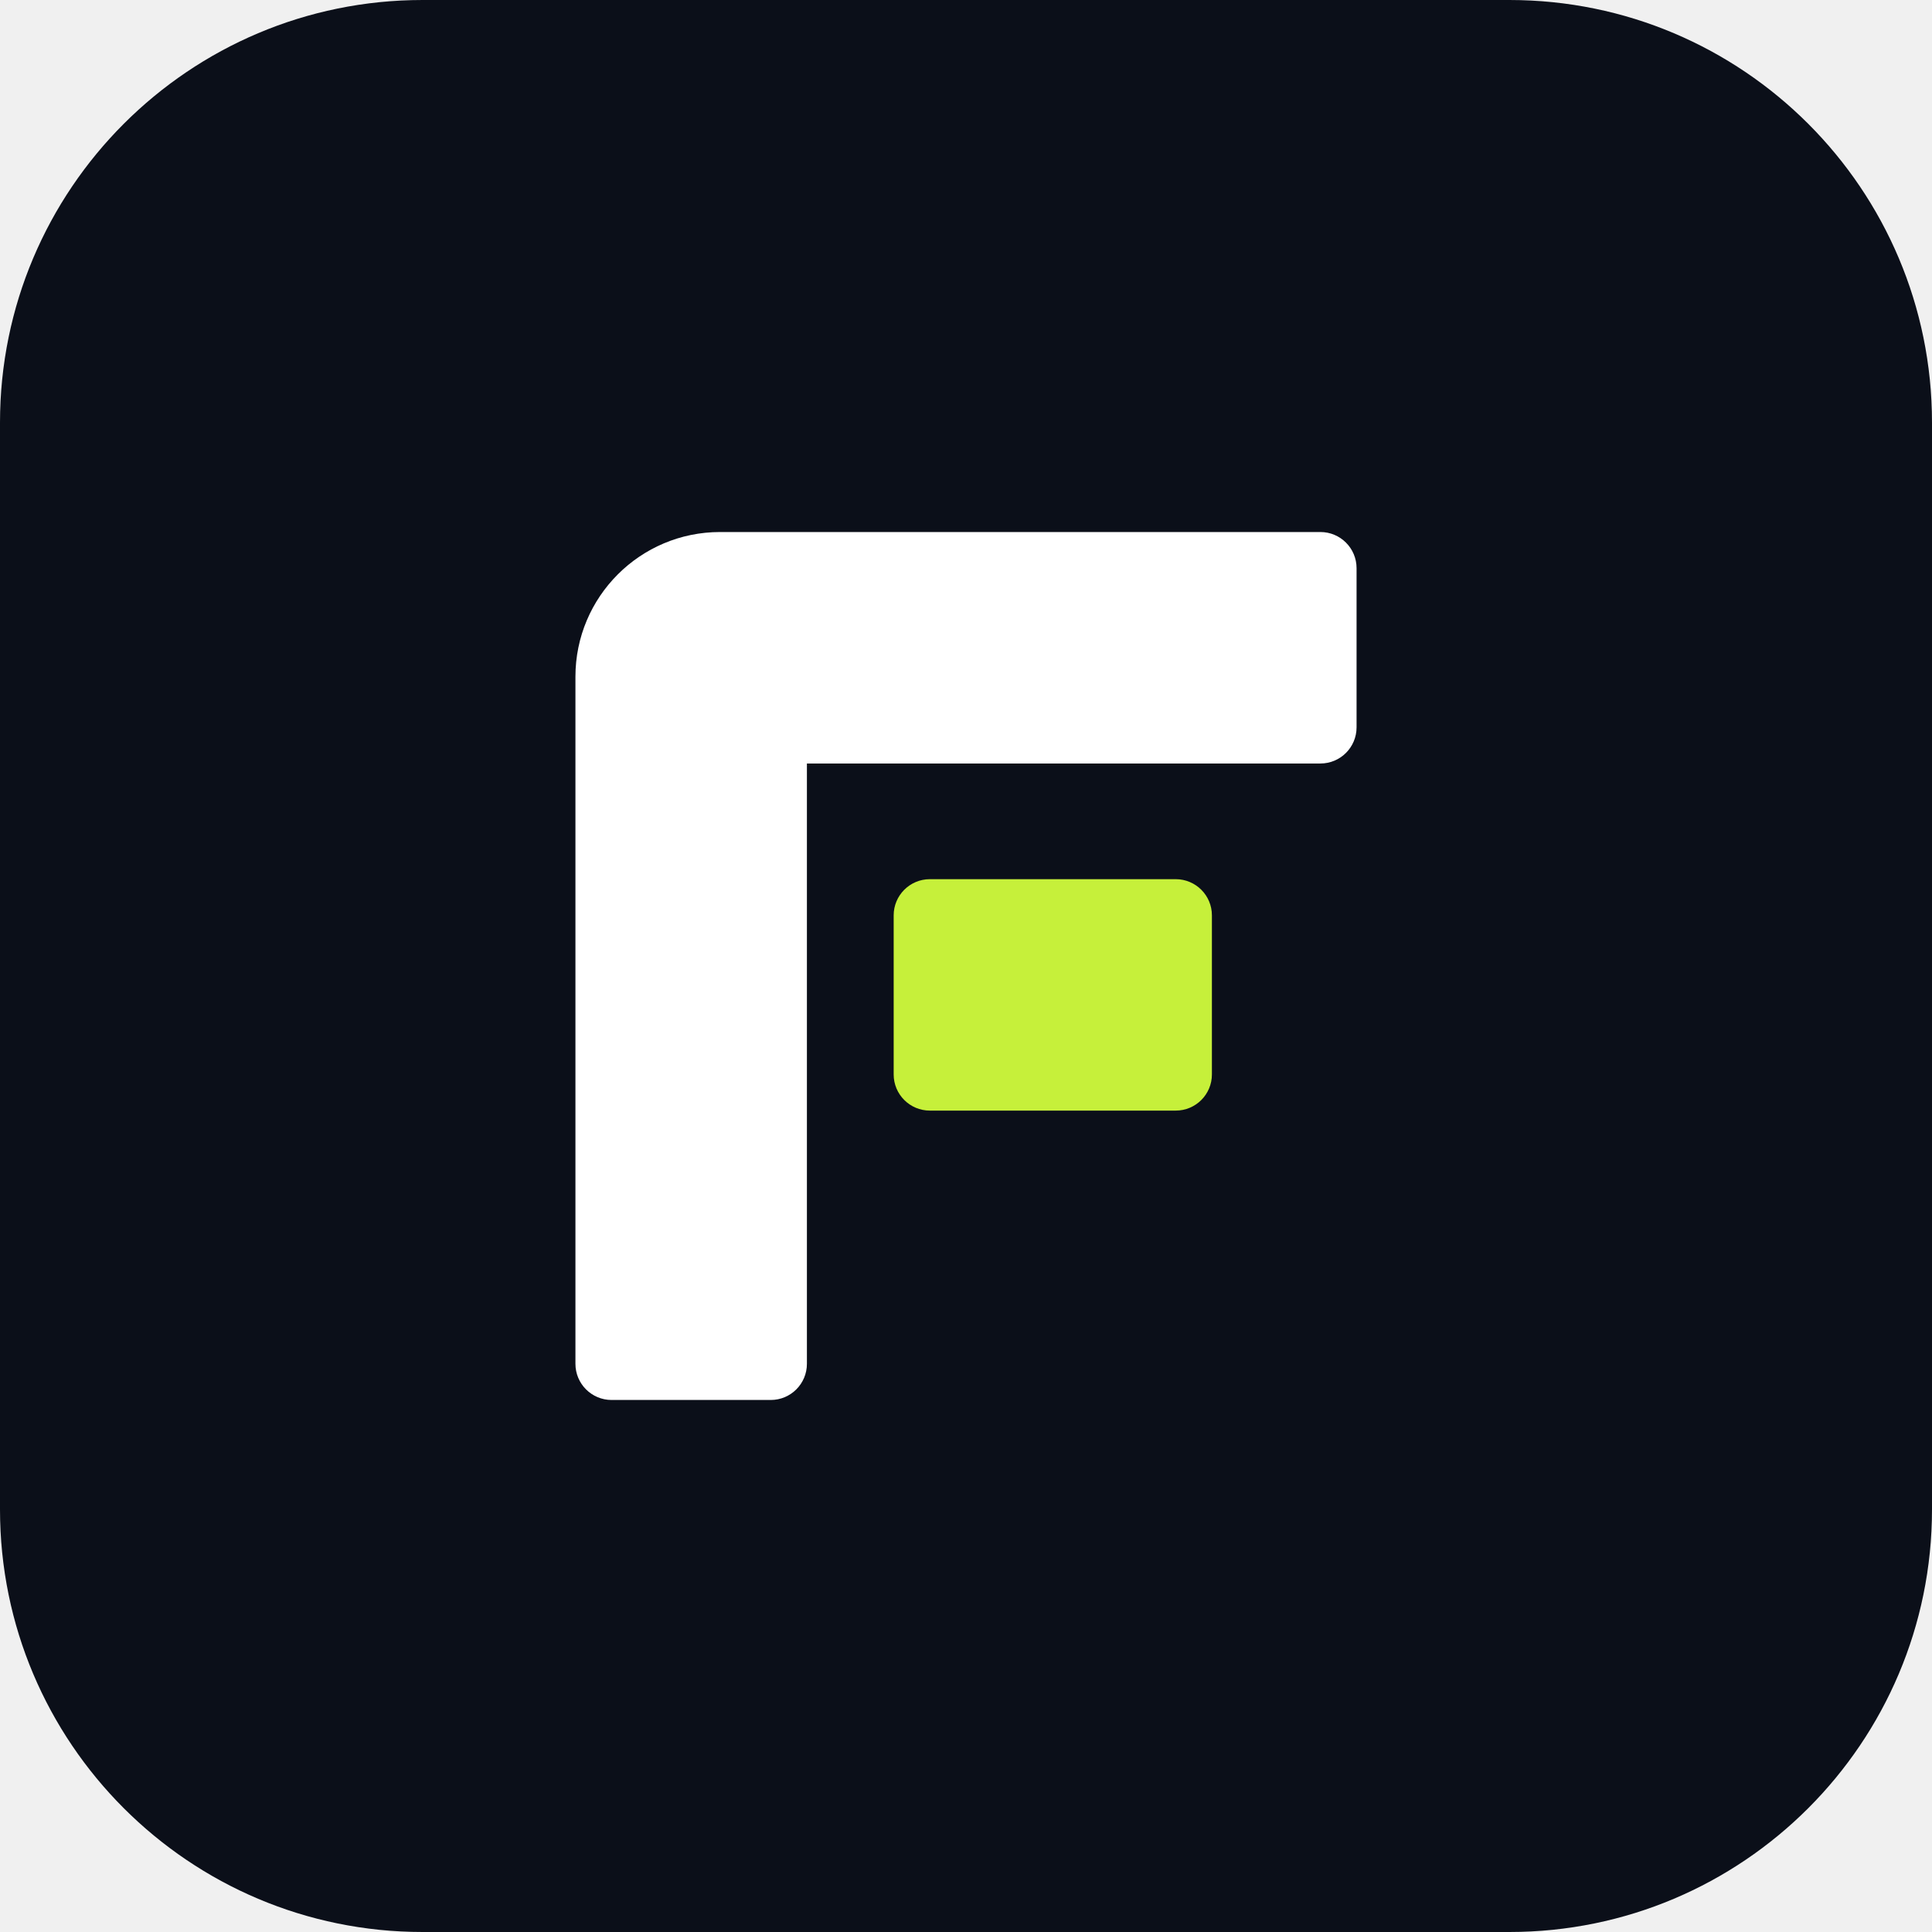
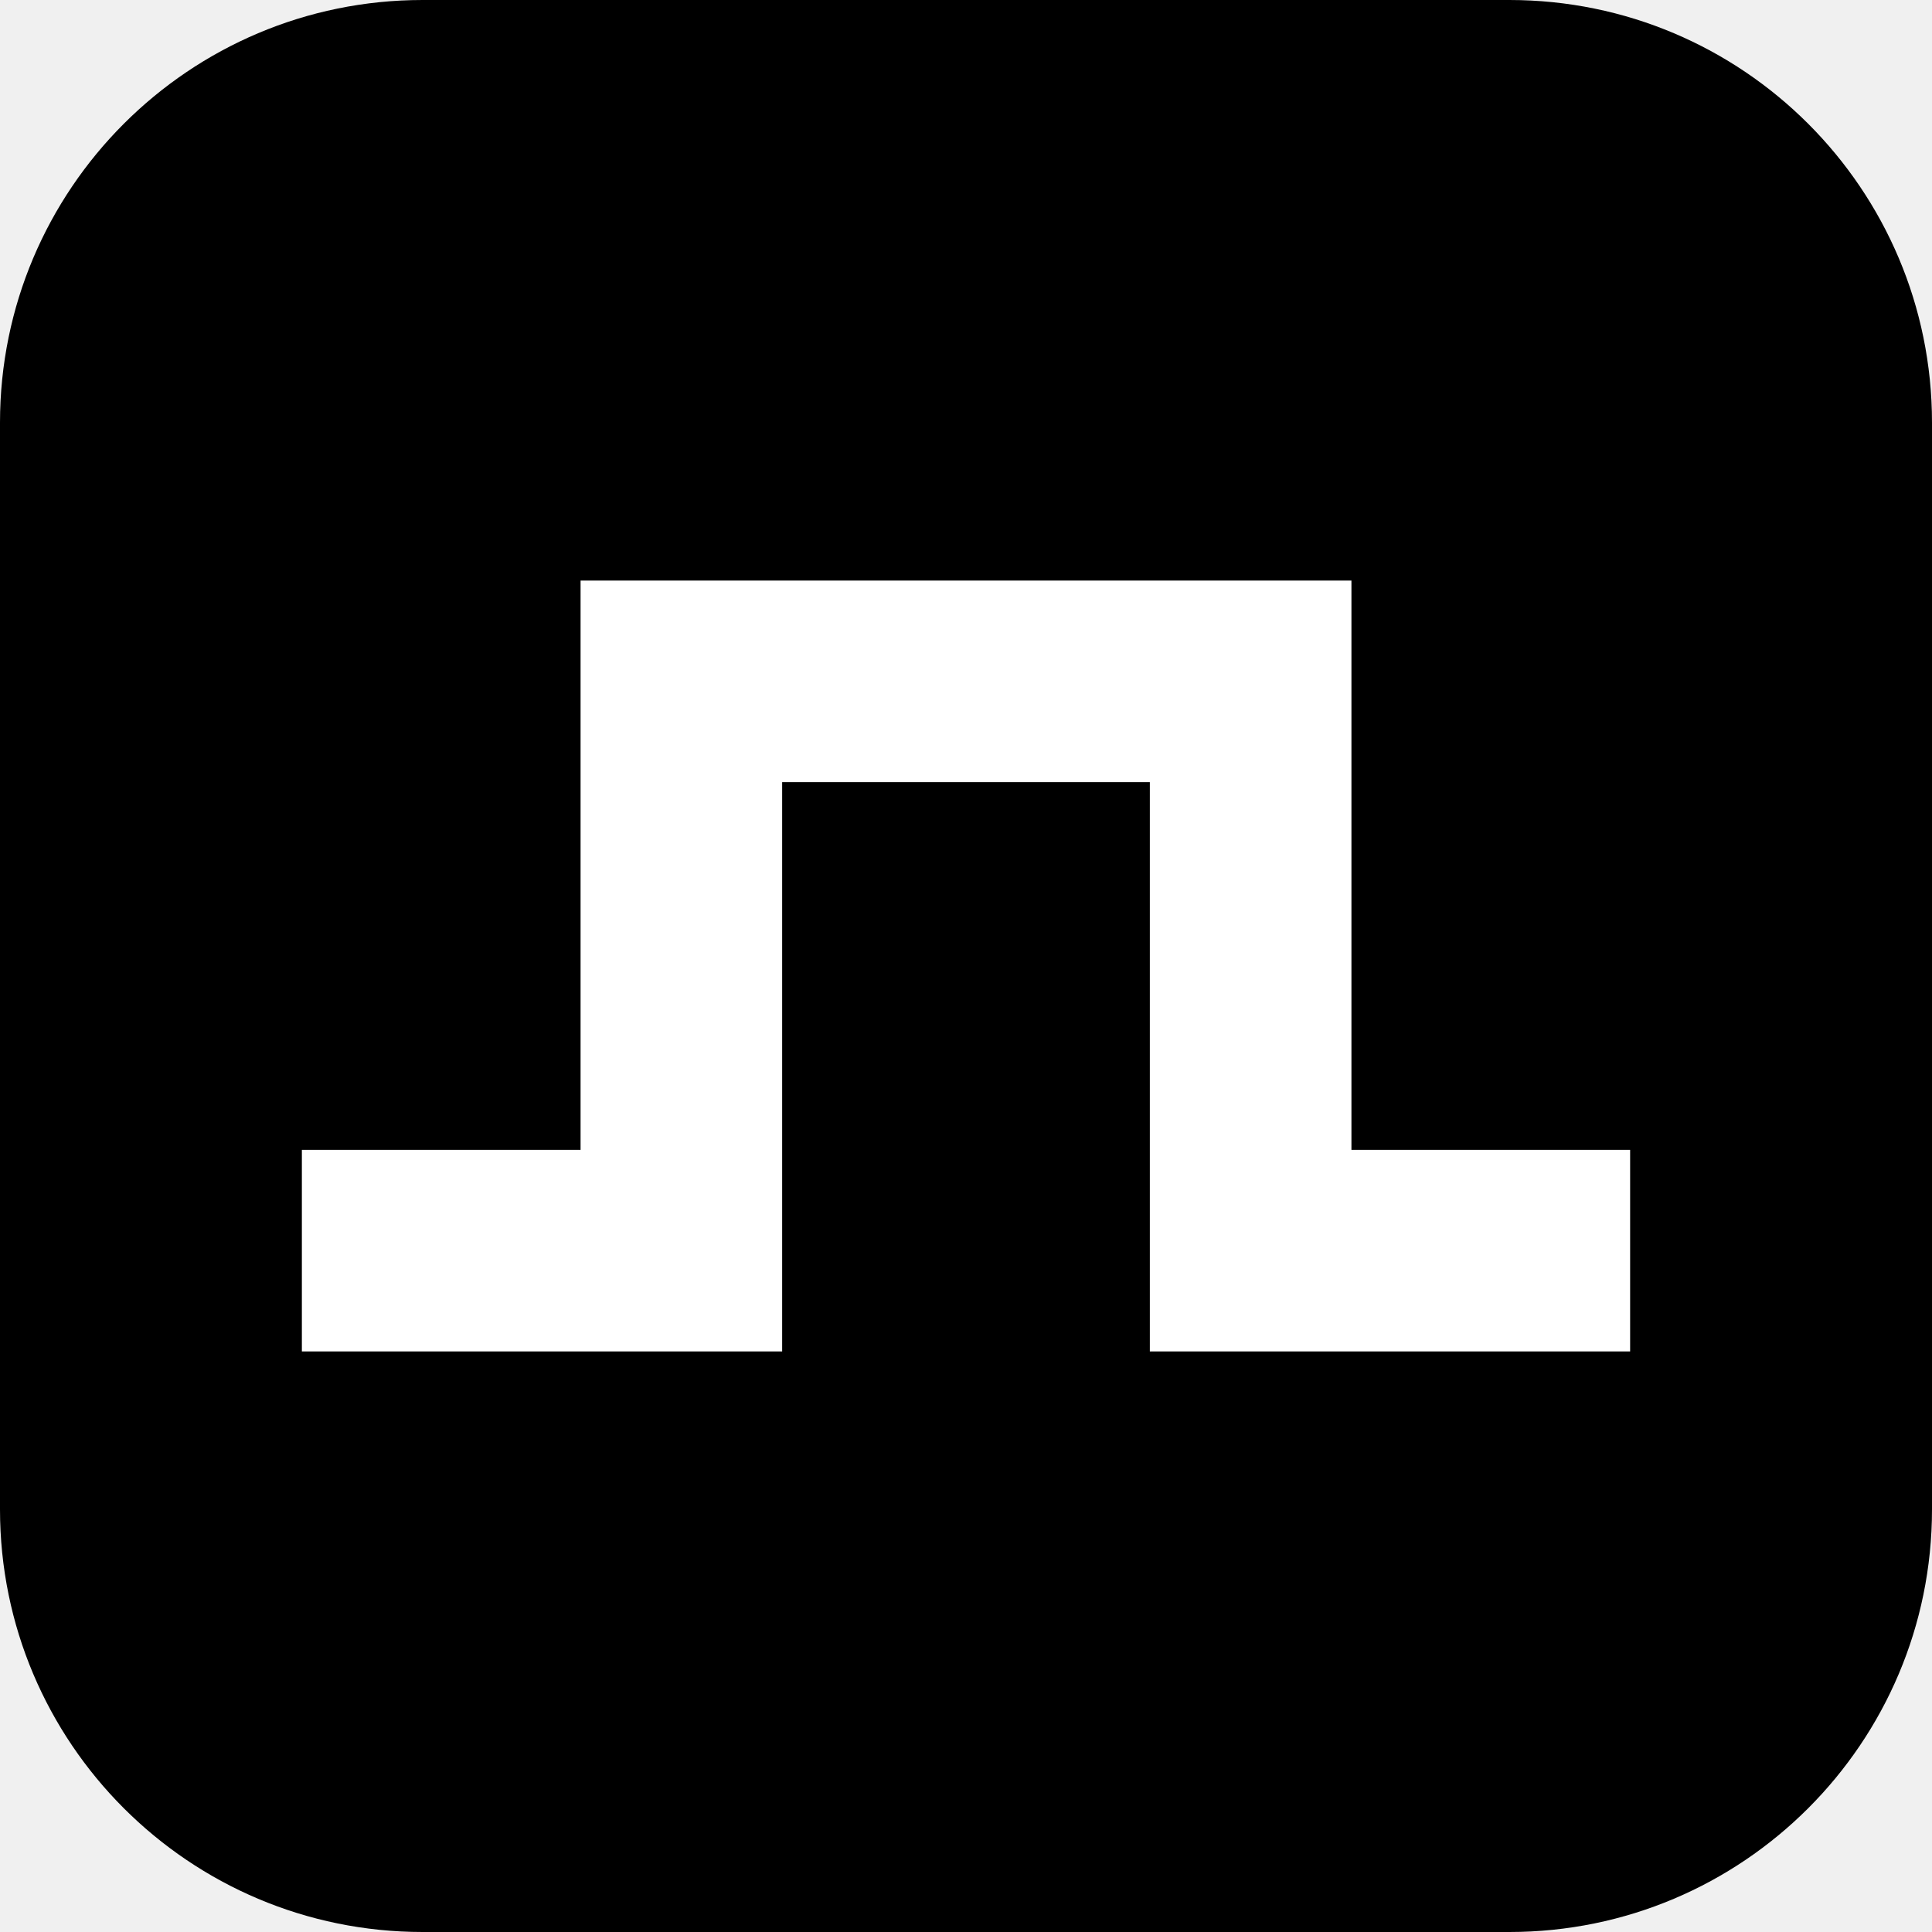
<svg xmlns="http://www.w3.org/2000/svg" width="32" height="32" viewBox="0 0 32 32" role="img" aria-label="Foreman">
-   <rect width="32" height="32" rx="7" fill="#0B0F19" />
-   <path d="M9.531 11.208A2.396 2.396 0 0 1 11.927 8.812H21.87A0.599 0.599 0 0 1 22.469 9.411V12.047A0.599 0.599 0 0 1 21.87 12.646H13.365V22.589A0.599 0.599 0 0 1 12.766 23.188H10.13A0.599 0.599 0 0 1 9.531 22.589Z" fill="#FFFFFF" />
-   <rect x="14.802" y="14.562" width="5.271" height="3.833" rx="0.599" fill="#C6F03A" />
+   <rect width="32" height="32" rx="7" fill="#000000" />
+   <path d="M5.000 19.045 L9.616 19.045 L9.616 9.616 L22.384 9.616 L22.384 19.045 L27.000 19.045 L27.000 22.384 L19.045 22.384 L19.045 12.955 L12.955 12.955 L12.955 22.384 L5.000 22.384 Z" fill="#FFFFFF" />
</svg>
